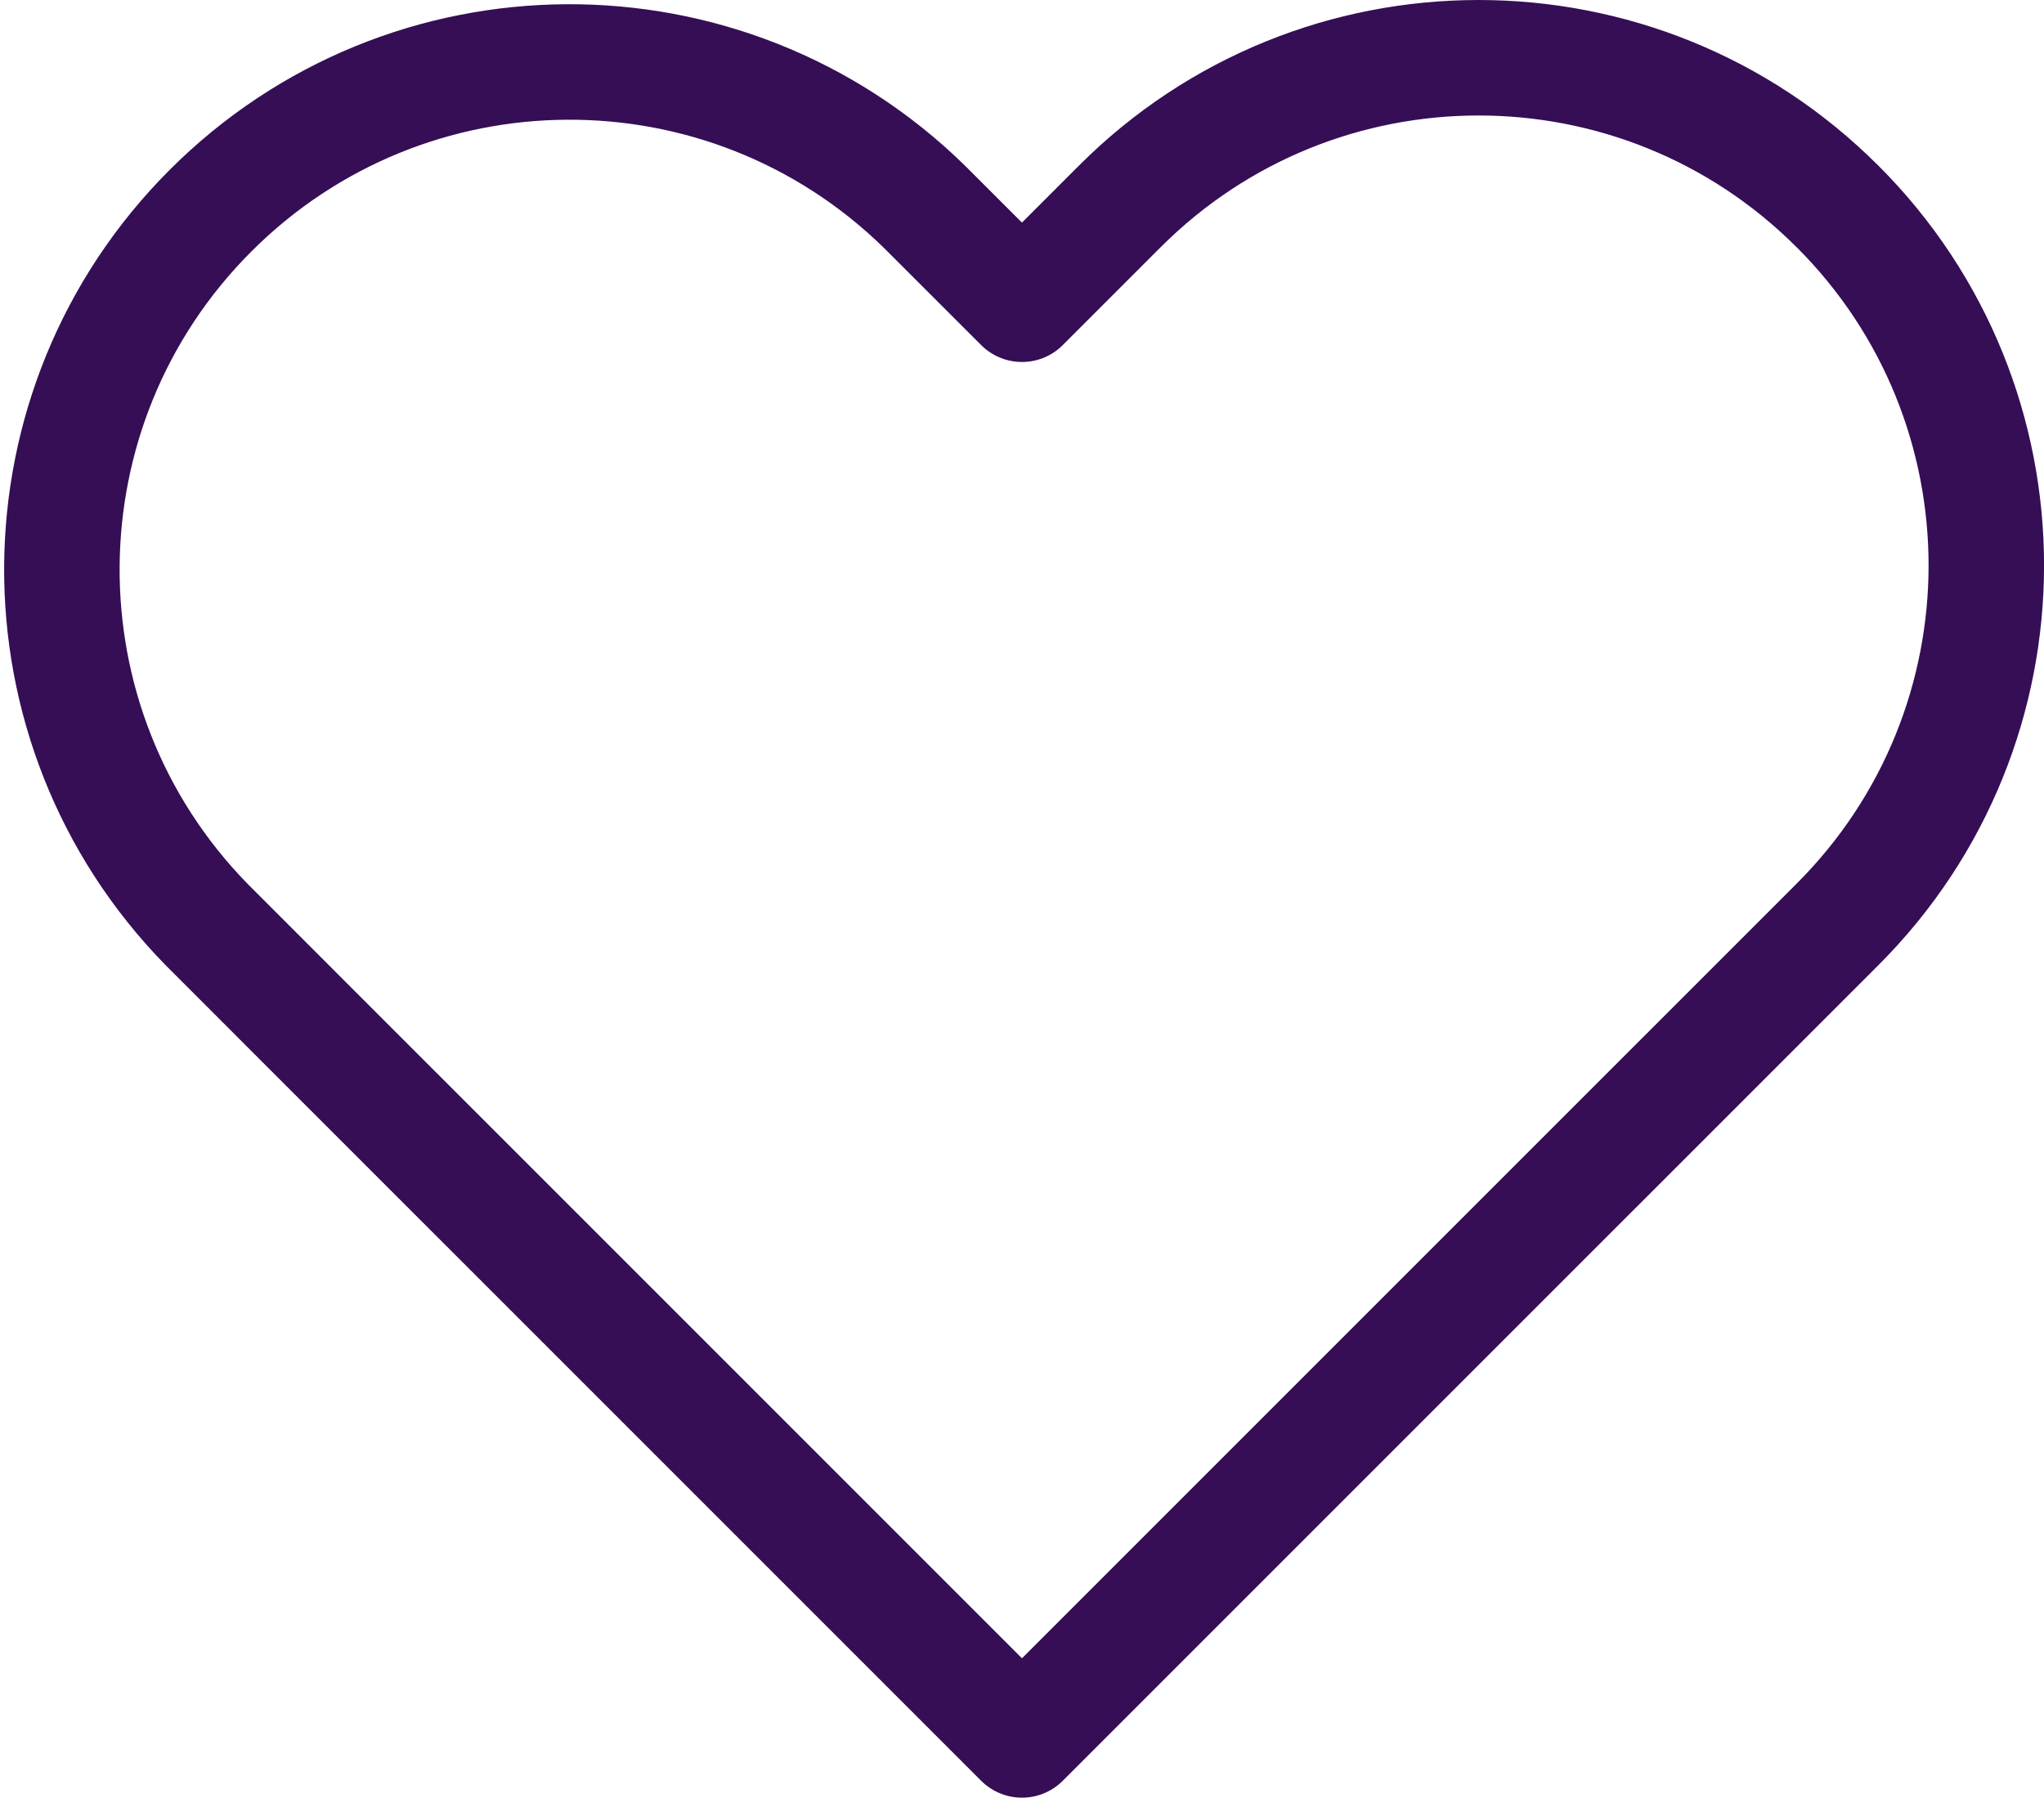
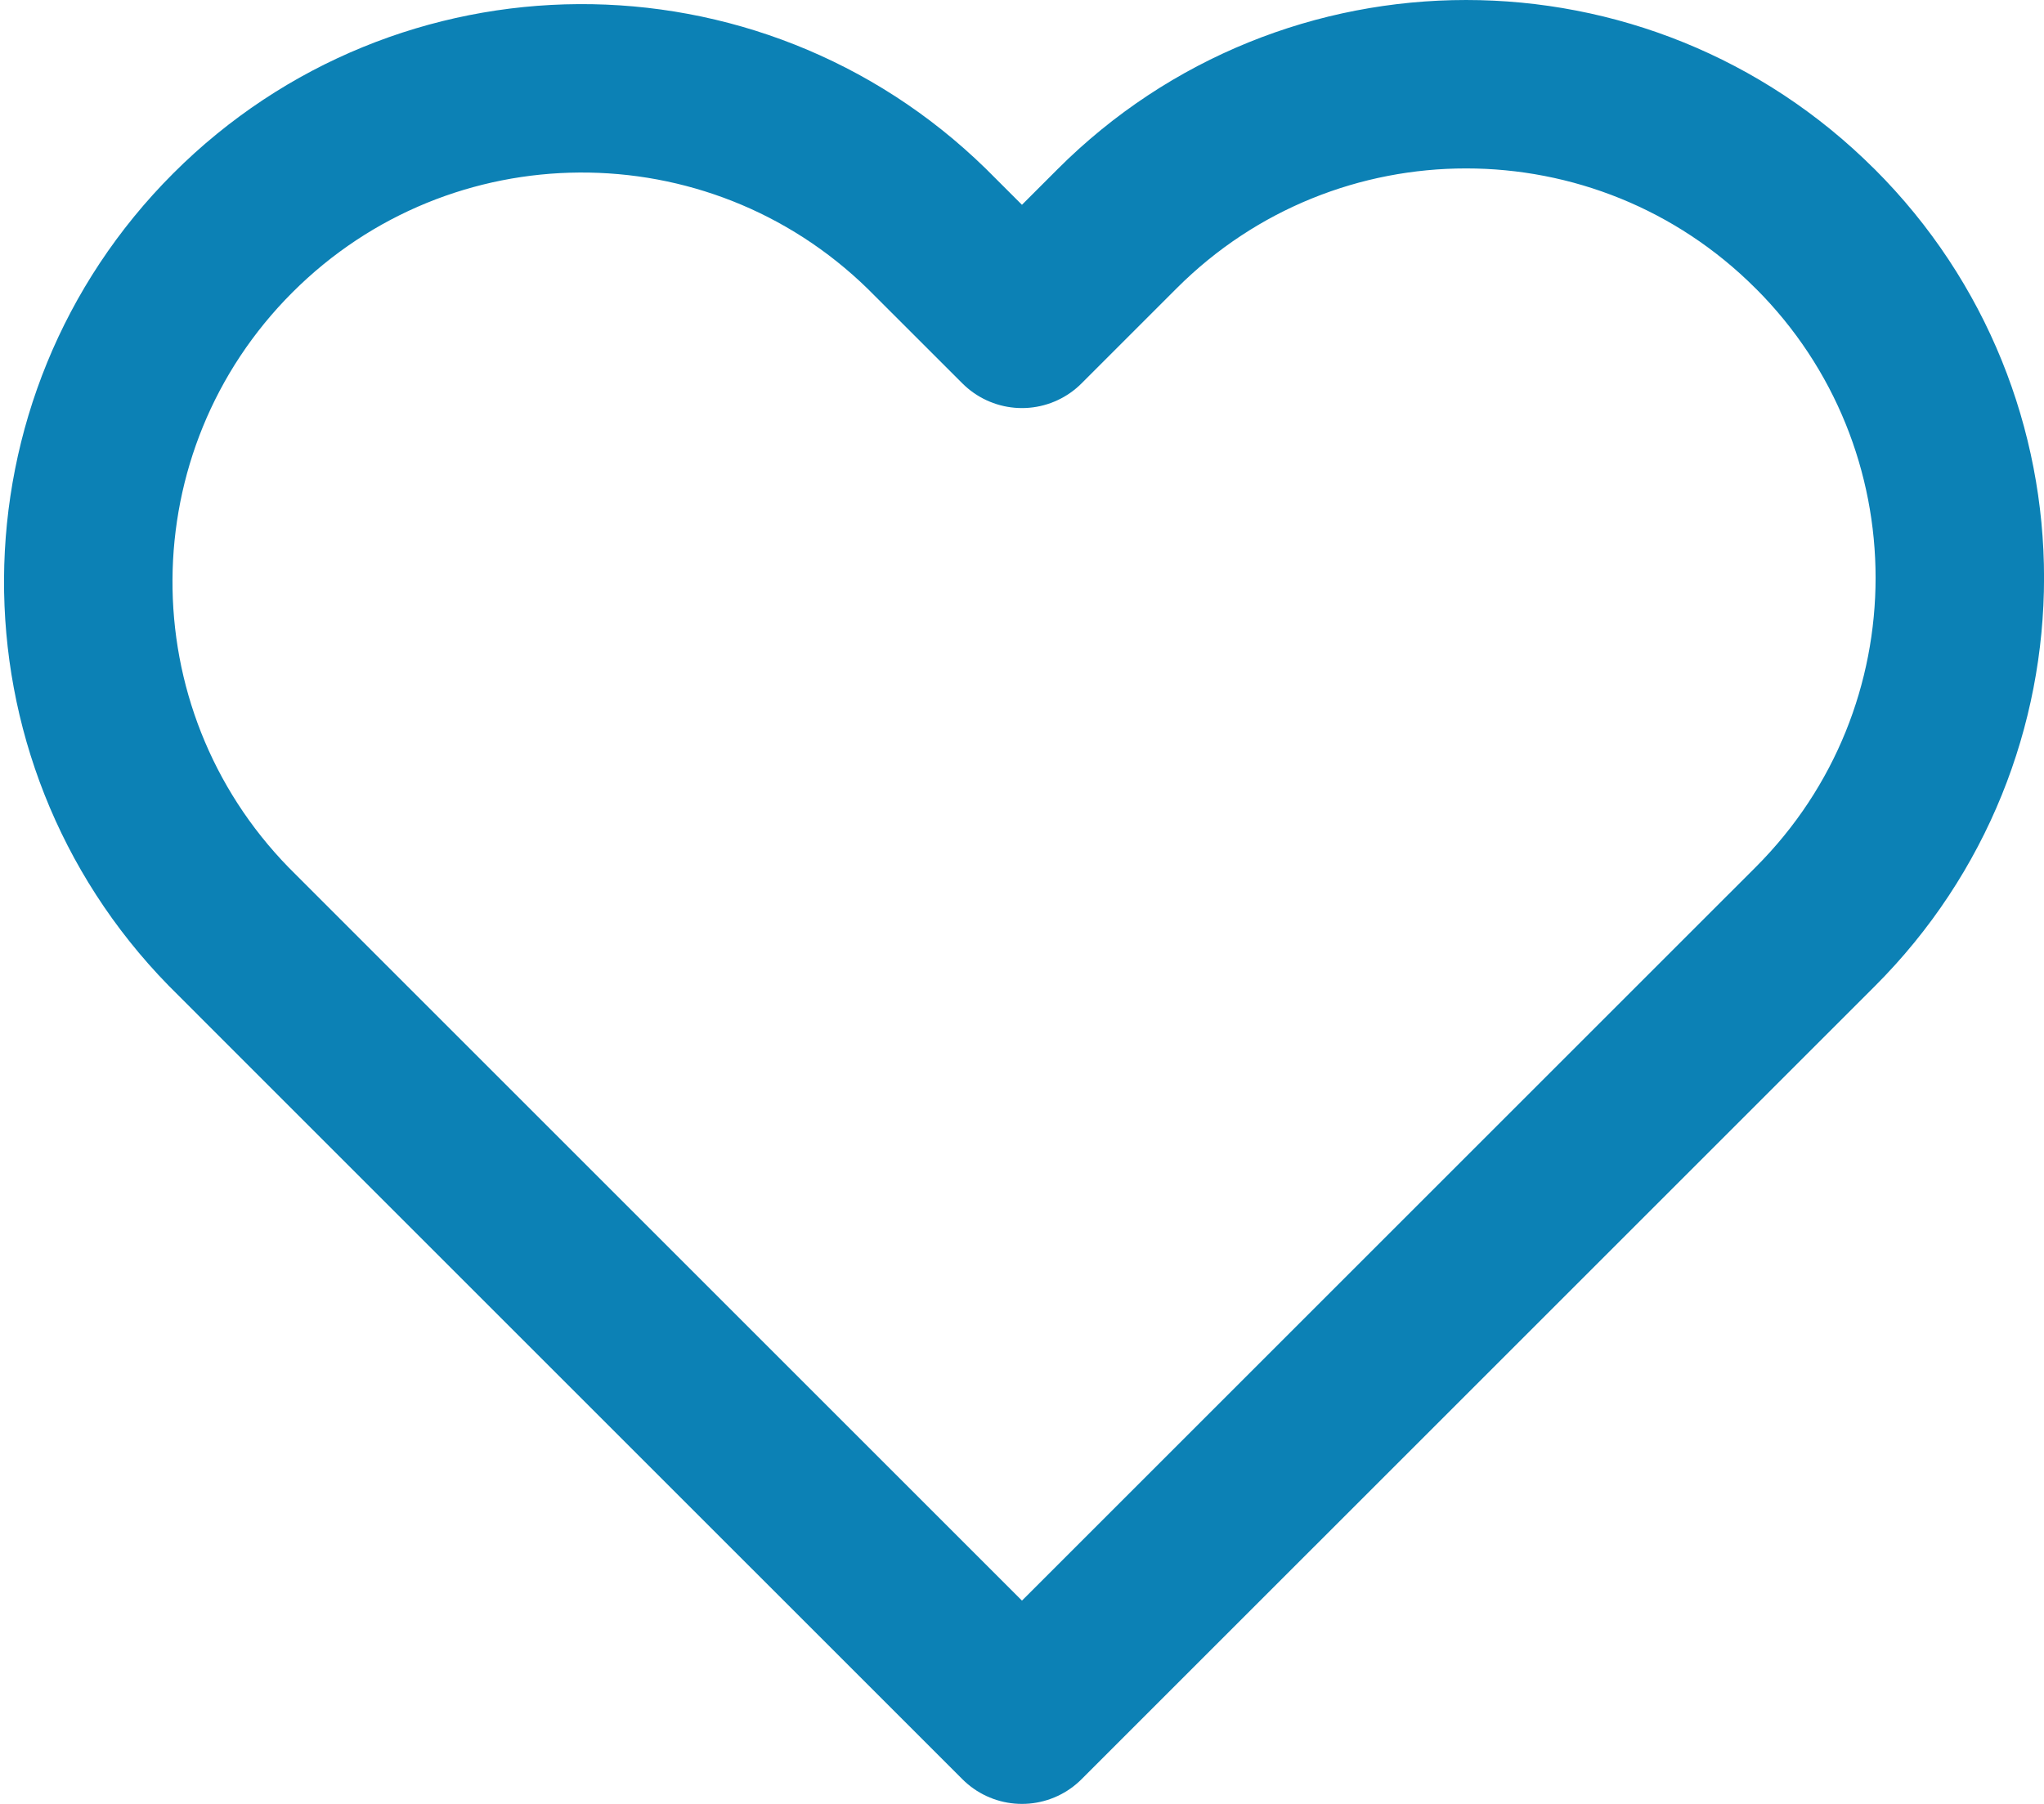
- <svg xmlns="http://www.w3.org/2000/svg" width="35.401" height="31.133" viewBox="0 0 35.401 31.133">
-   <path id="heart" d="M32.374,5.574a8.788,8.788,0,0,0-12.432,0L18.249,7.267,16.555,5.574A8.791,8.791,0,0,0,4.123,18.005L5.817,19.7,18.249,32.131,30.681,19.7l1.694-1.694a8.788,8.788,0,0,0,0-12.432Z" transform="translate(-0.549 -1.998)" fill="none" stroke="#350e56" stroke-linecap="round" stroke-linejoin="round" stroke-width="2" />
+ <svg xmlns="http://www.w3.org/2000/svg" width="36.401" height="32.133" viewBox="0 0 36.401 32.133">
+   <path id="heart" d="M32.374,5.574a8.788,8.788,0,0,0-12.432,0L18.249,7.267,16.555,5.574A8.791,8.791,0,0,0,4.123,18.005L5.817,19.7,18.249,32.131,30.681,19.7l1.694-1.694a8.788,8.788,0,0,0,0-12.432Z" transform="translate(-0.049 -1.498)" fill="none" stroke="#0c81b5" stroke-linecap="round" stroke-linejoin="round" stroke-width="3" />
</svg>
